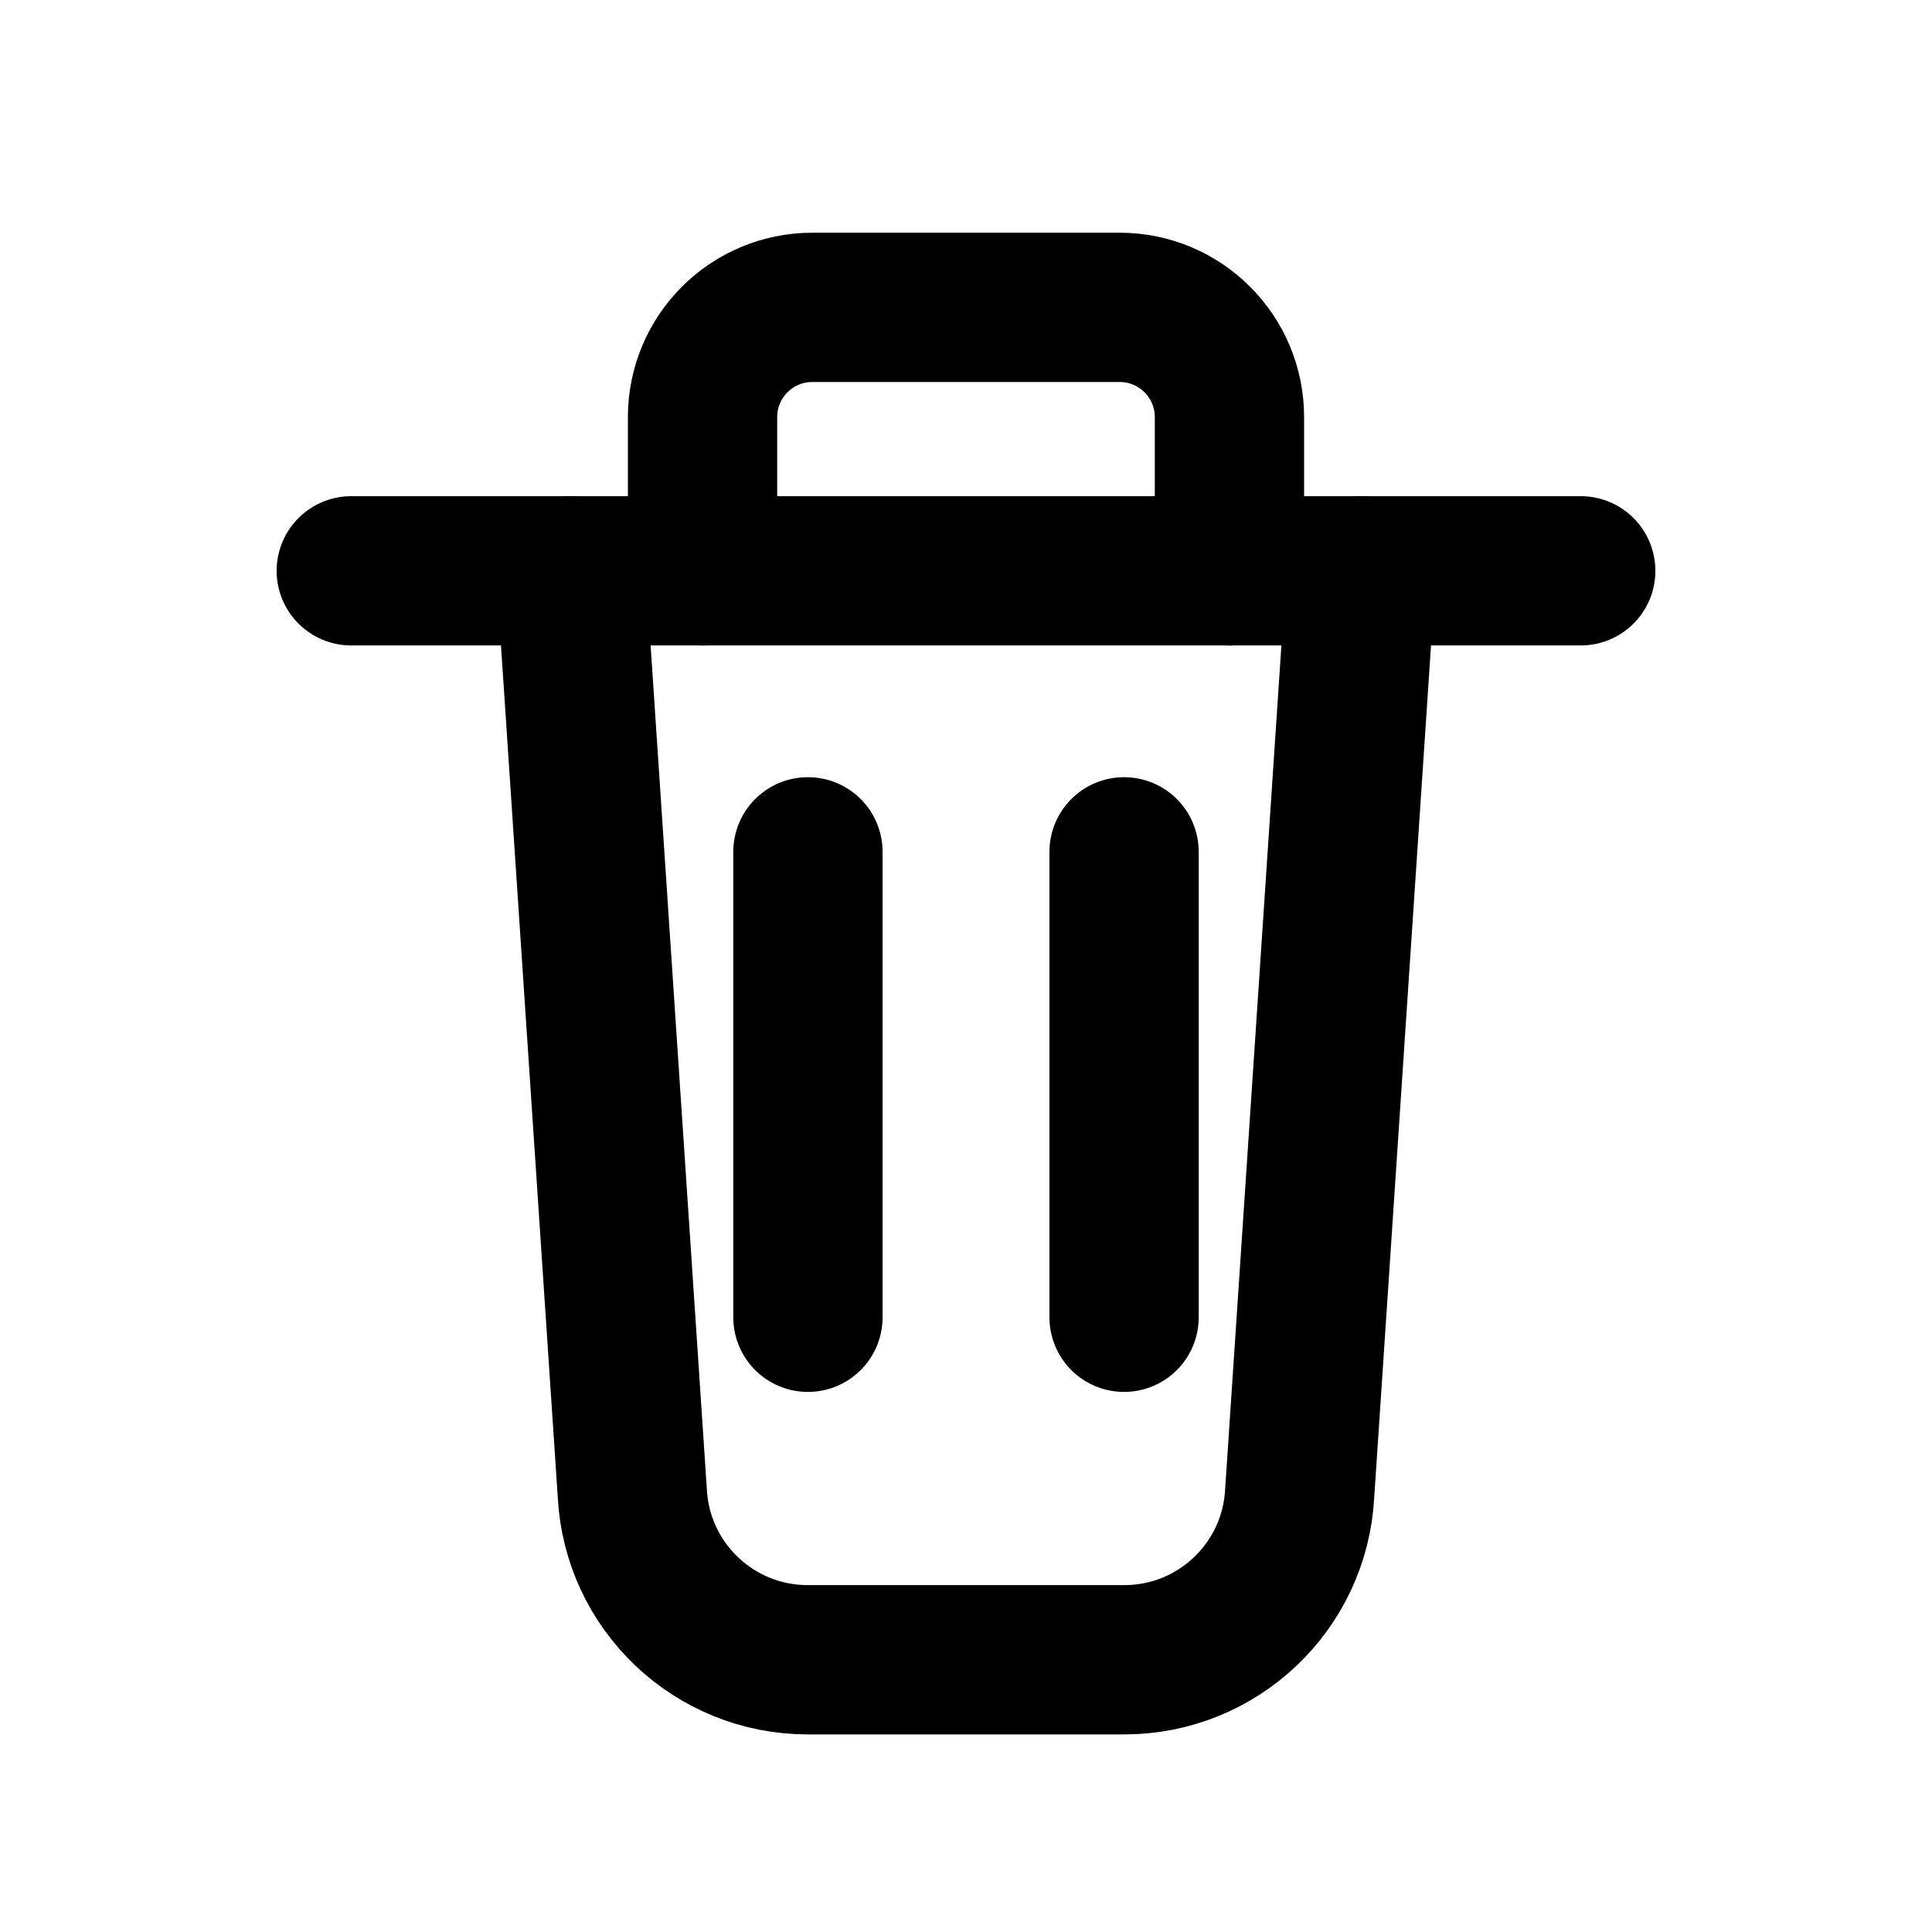
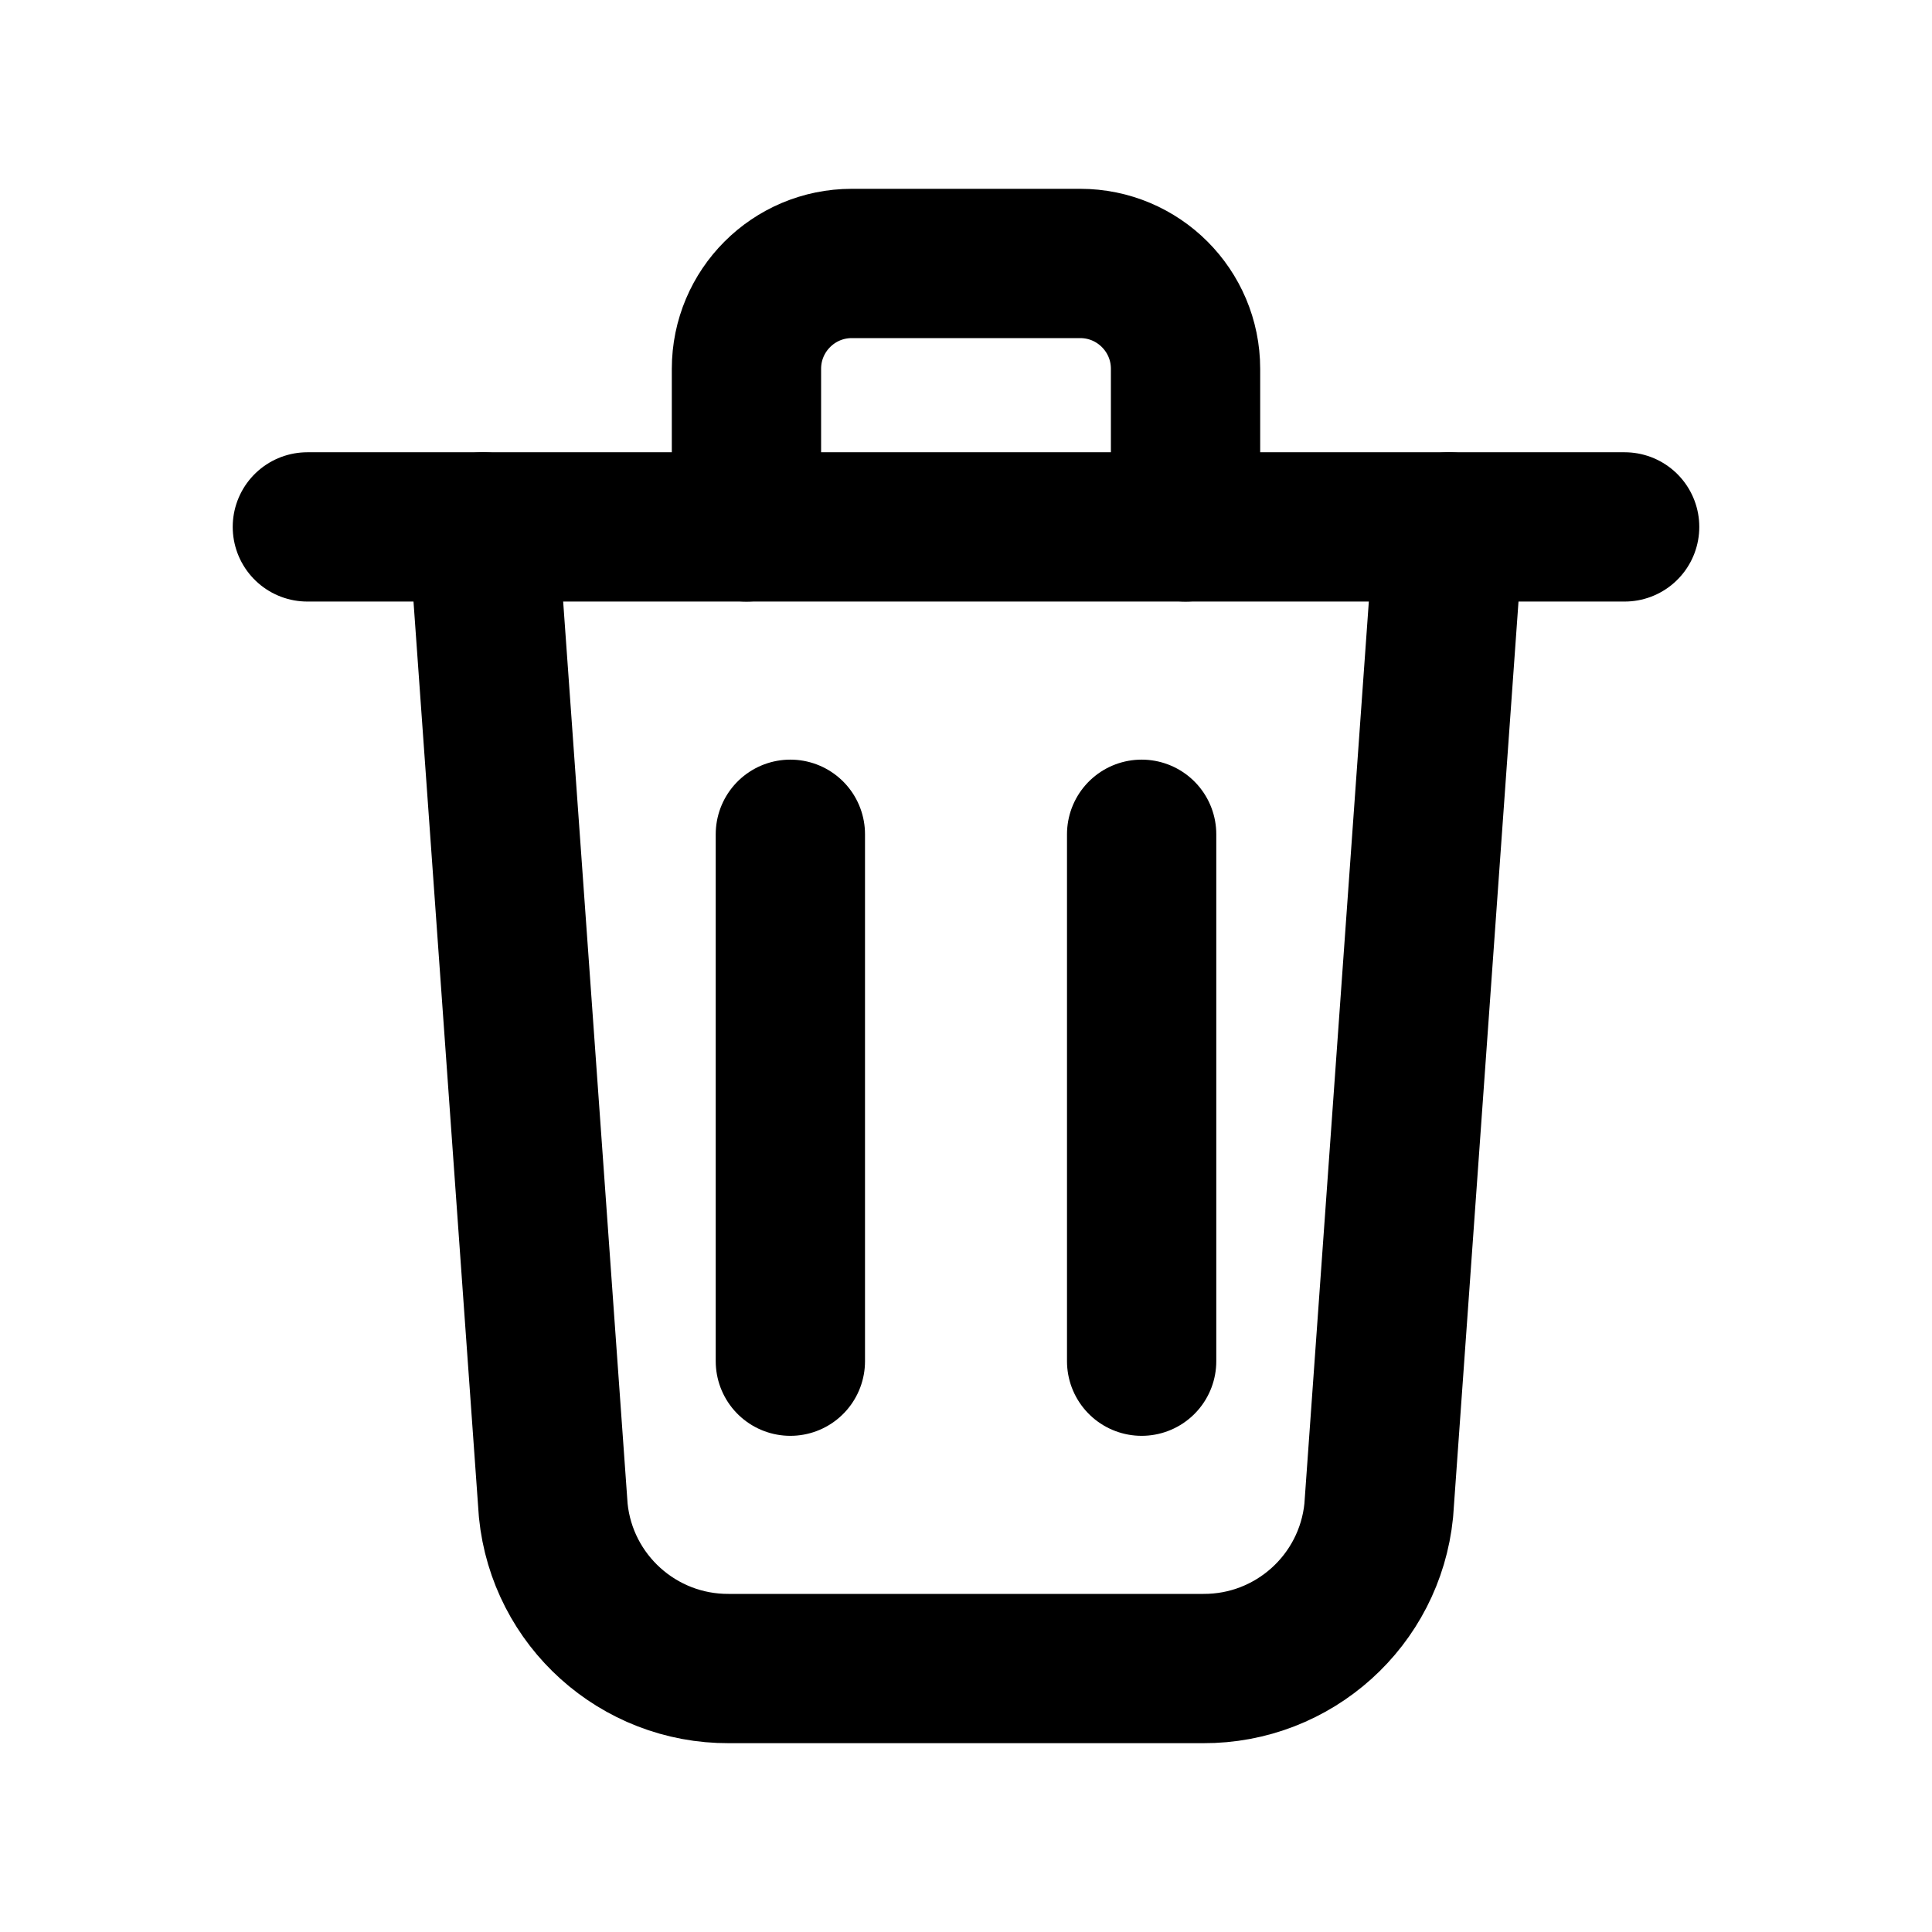
<svg xmlns="http://www.w3.org/2000/svg" viewBox="0 0 22 22" fill="none" stroke="currentColor" stroke-width="1.7" stroke-linecap="round" stroke-linejoin="round">
-   <path d="M4 6.5h14" />
-   <path d="M8 6.5V4.75a1.25 1.25 0 0 1 1.25-1.25h3.5a1.25 1.25 0 0 1 1.25 1.25V6.5" />
-   <path d="M6.5 6.5 7.2 17a2 2 0 0 0 2 1.9h3.6a2 2 0 0 0 2-1.9l.7-10.5" />
-   <line x1="9.2" y1="9.7" x2="9.2" y2="15" />
-   <line x1="12.8" y1="9.7" x2="12.8" y2="15" />
+   <path d="M3.5 6h15" />
+   <path d="M8.5 6V4.2A1.2 1.2 0 0 1 9.7 3h2.6a1.2 1.2 0 0 1 1.2 1.2V6" />
+   <path d="M5.5 6l.8 11.2A2 2 0 0 0 8.3 19h5.4a2 2 0 0 0 2-1.8L16.5 6" />
+   <path d="M9 9.5v6" />
+   <path d="M13 9.5v6" />
</svg>
